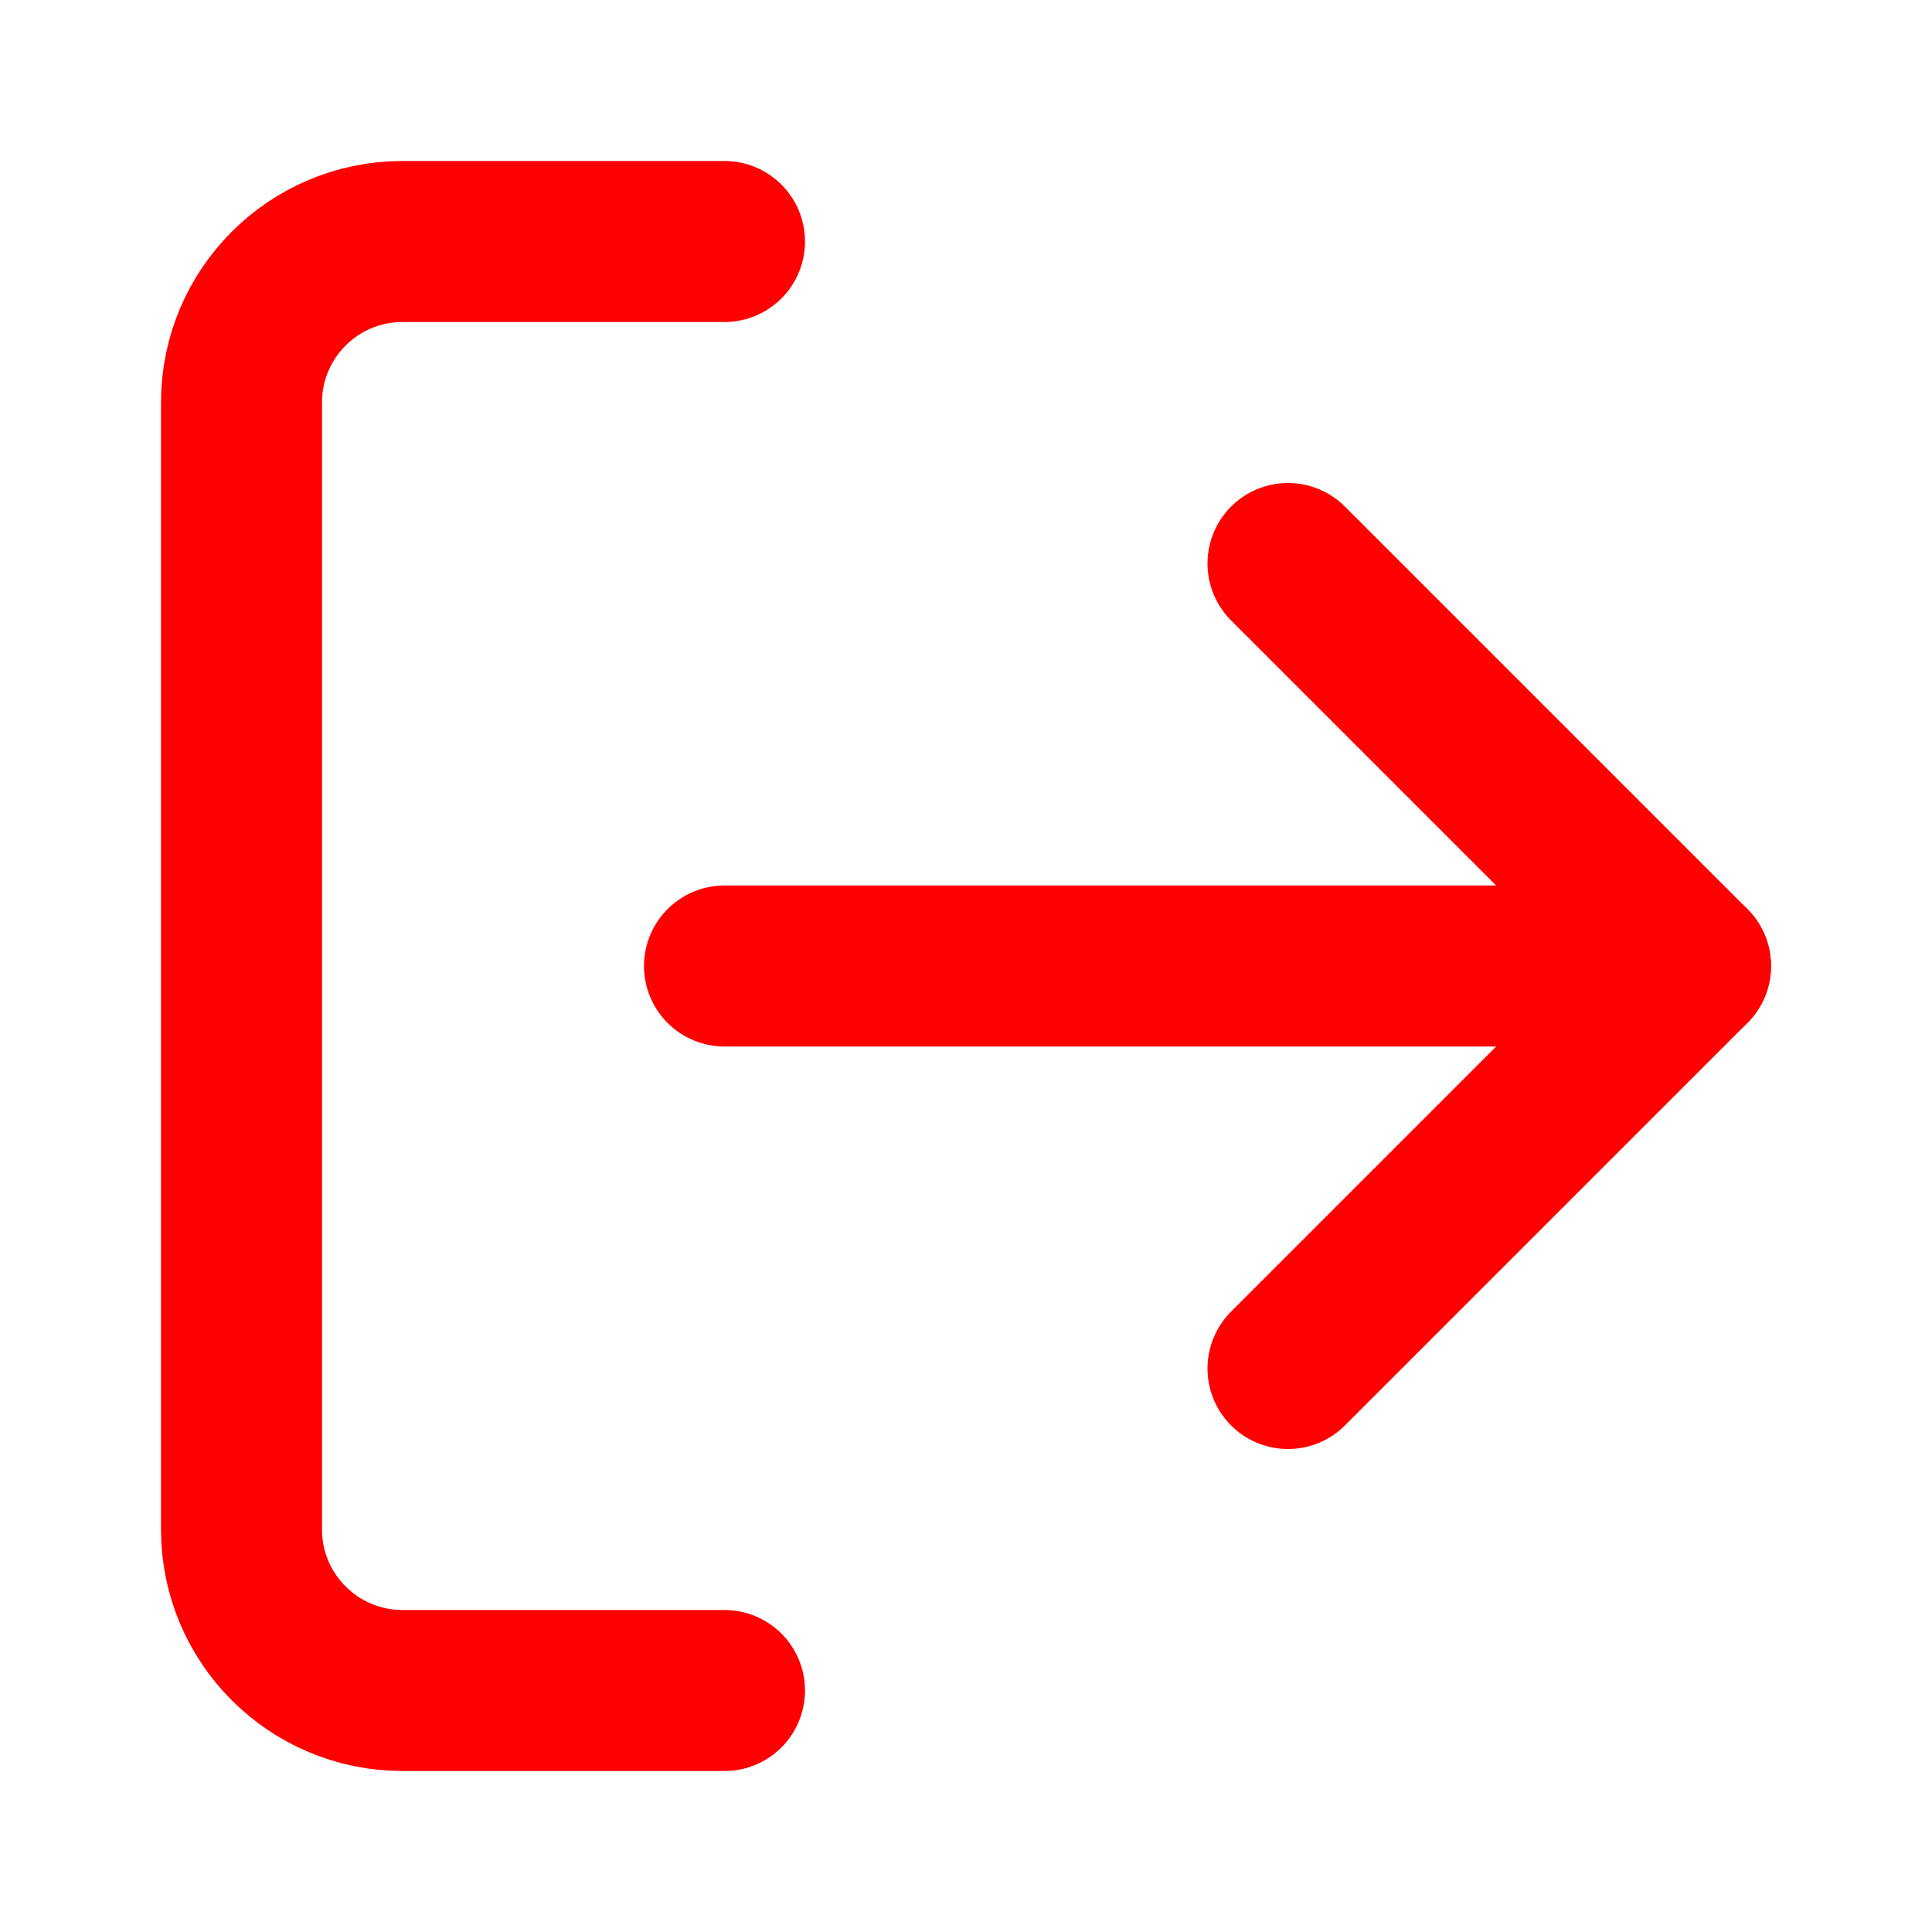
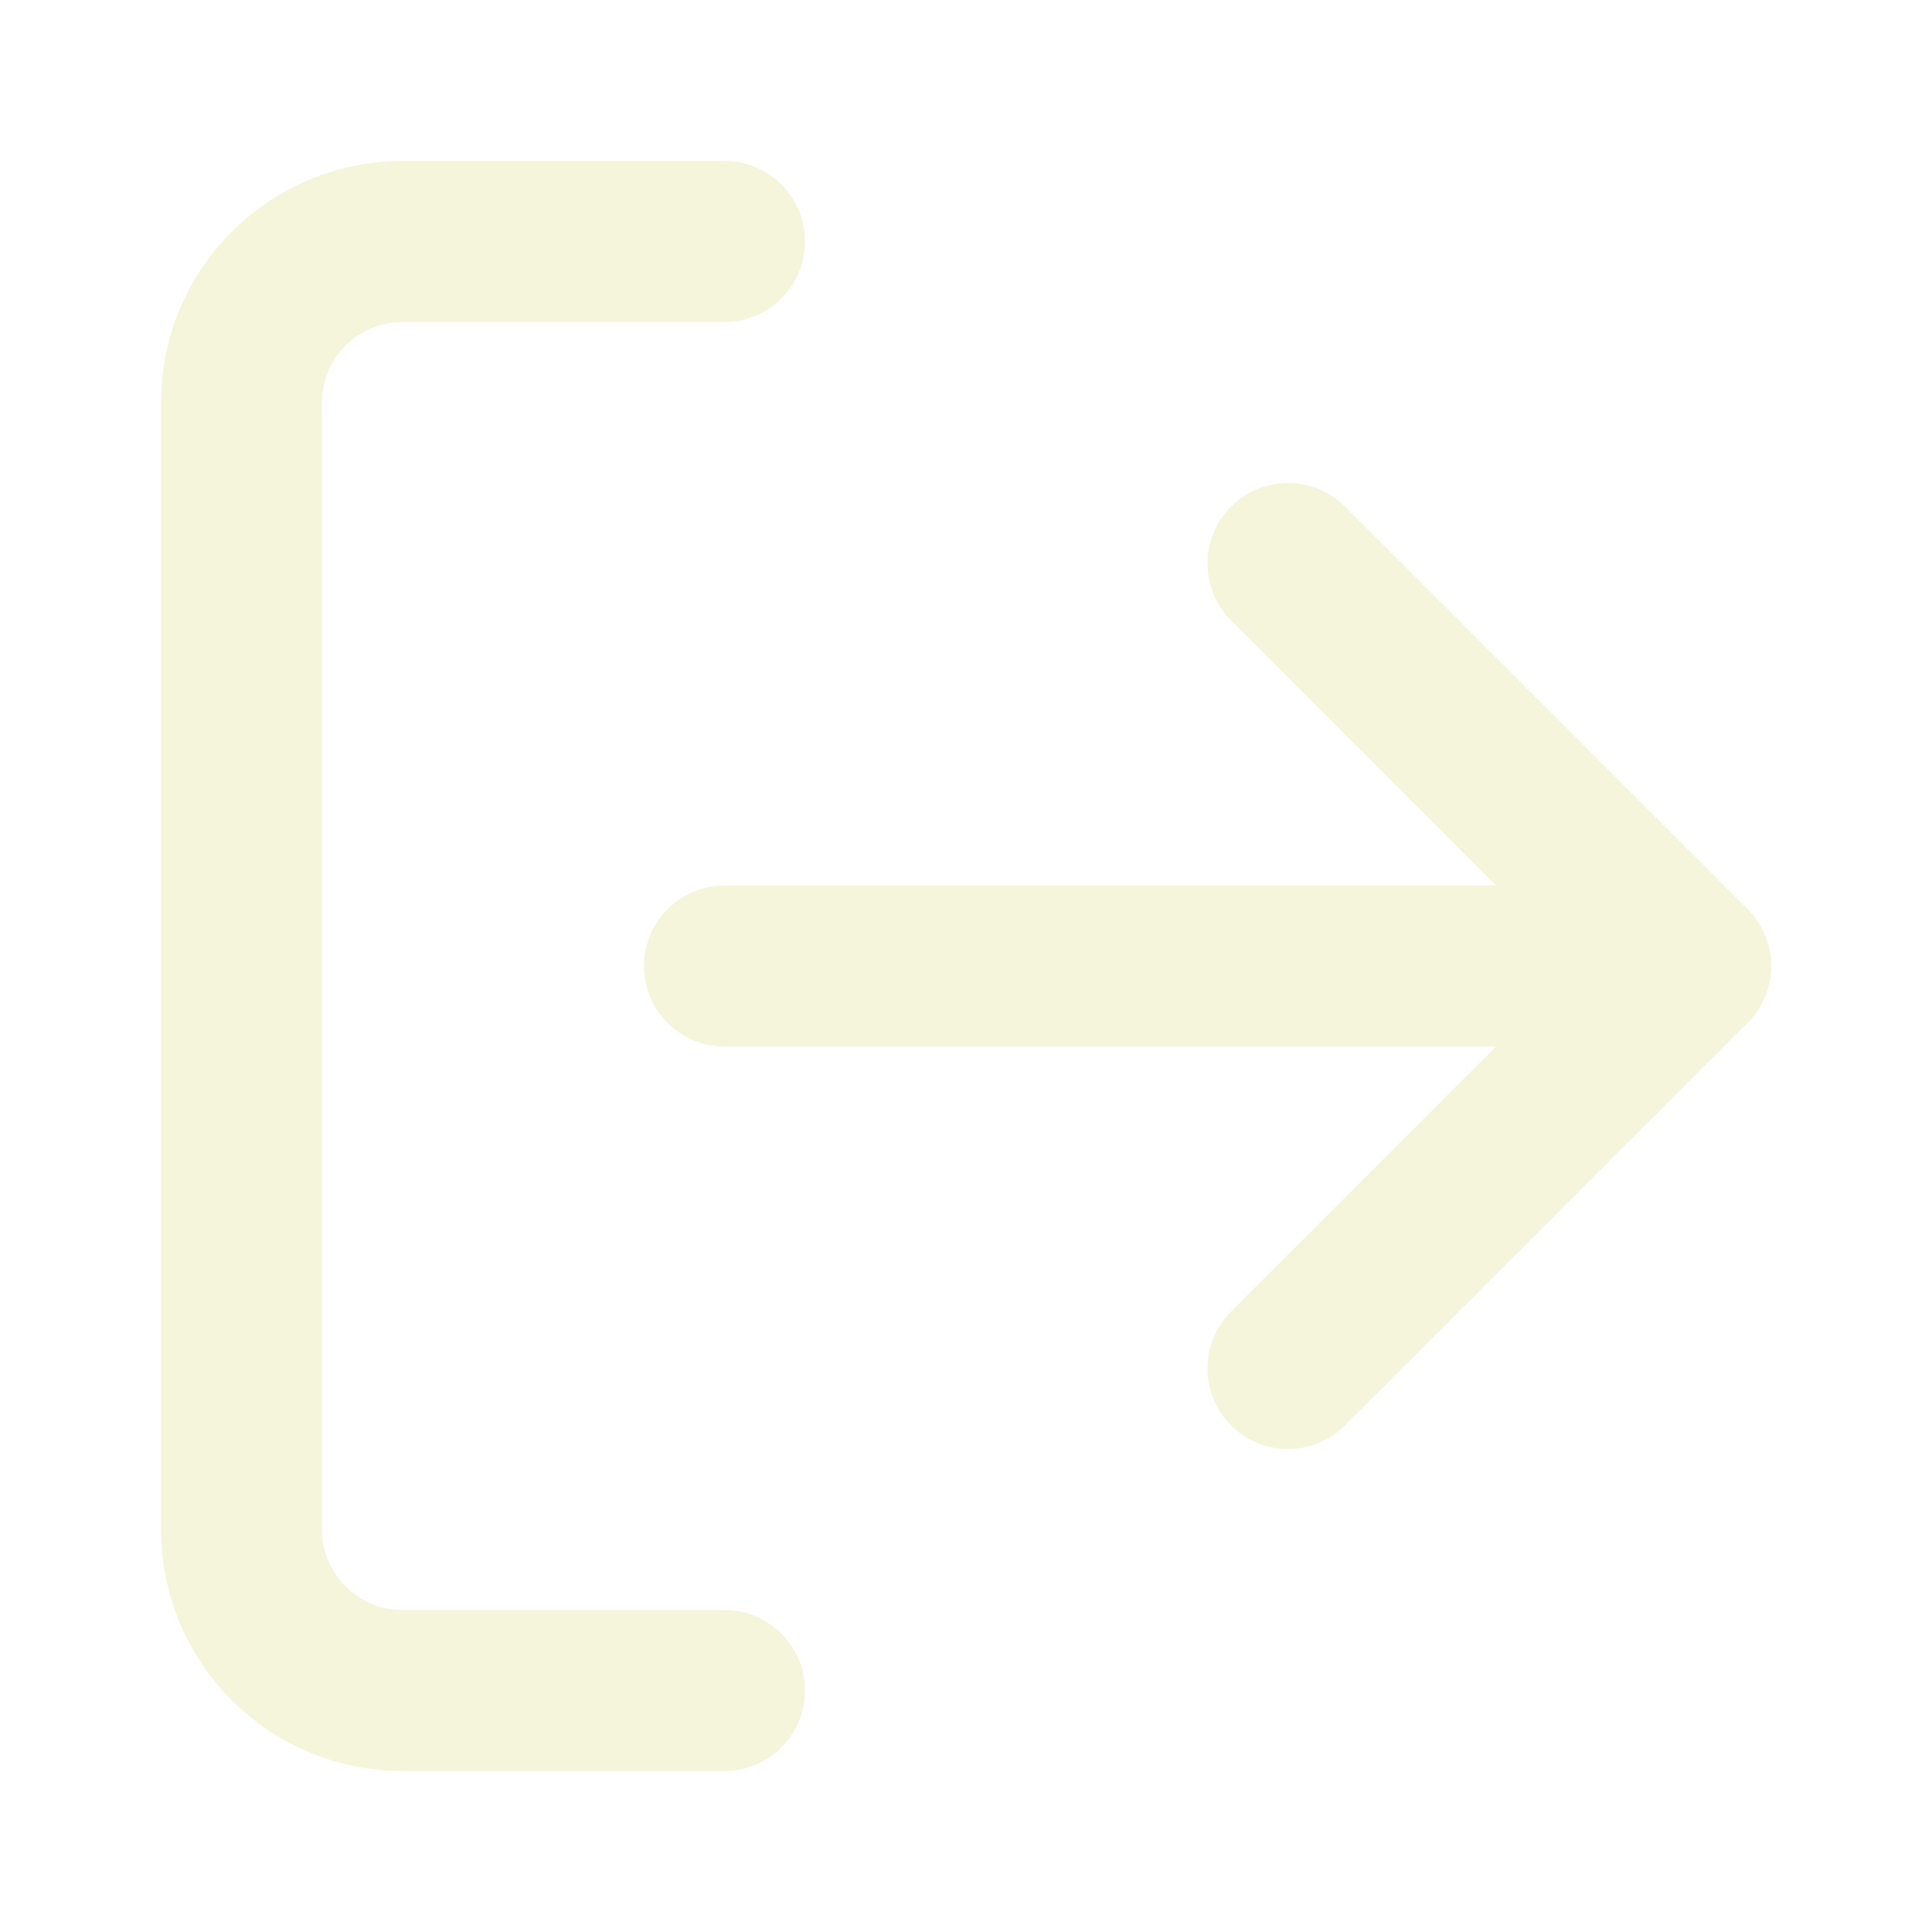
- <svg xmlns="http://www.w3.org/2000/svg" width="24" height="24" viewBox="0 0 24 24" fill="none" stroke="red" stroke-width="2" stroke-linecap="round" stroke-linejoin="round" class="lucide lucide-log-out">
+ <svg xmlns="http://www.w3.org/2000/svg" width="24" height="24" viewBox="0 0 24 24" fill="none" stroke="beige" stroke-width="2" stroke-linecap="round" stroke-linejoin="round" class="lucide lucide-log-out">
  <path d="M9 21H5a2 2 0 0 1-2-2V5a2 2 0 0 1 2-2h4" />
  <polyline points="16 17 21 12 16 7" />
  <line x1="21" x2="9" y1="12" y2="12" />
</svg>
